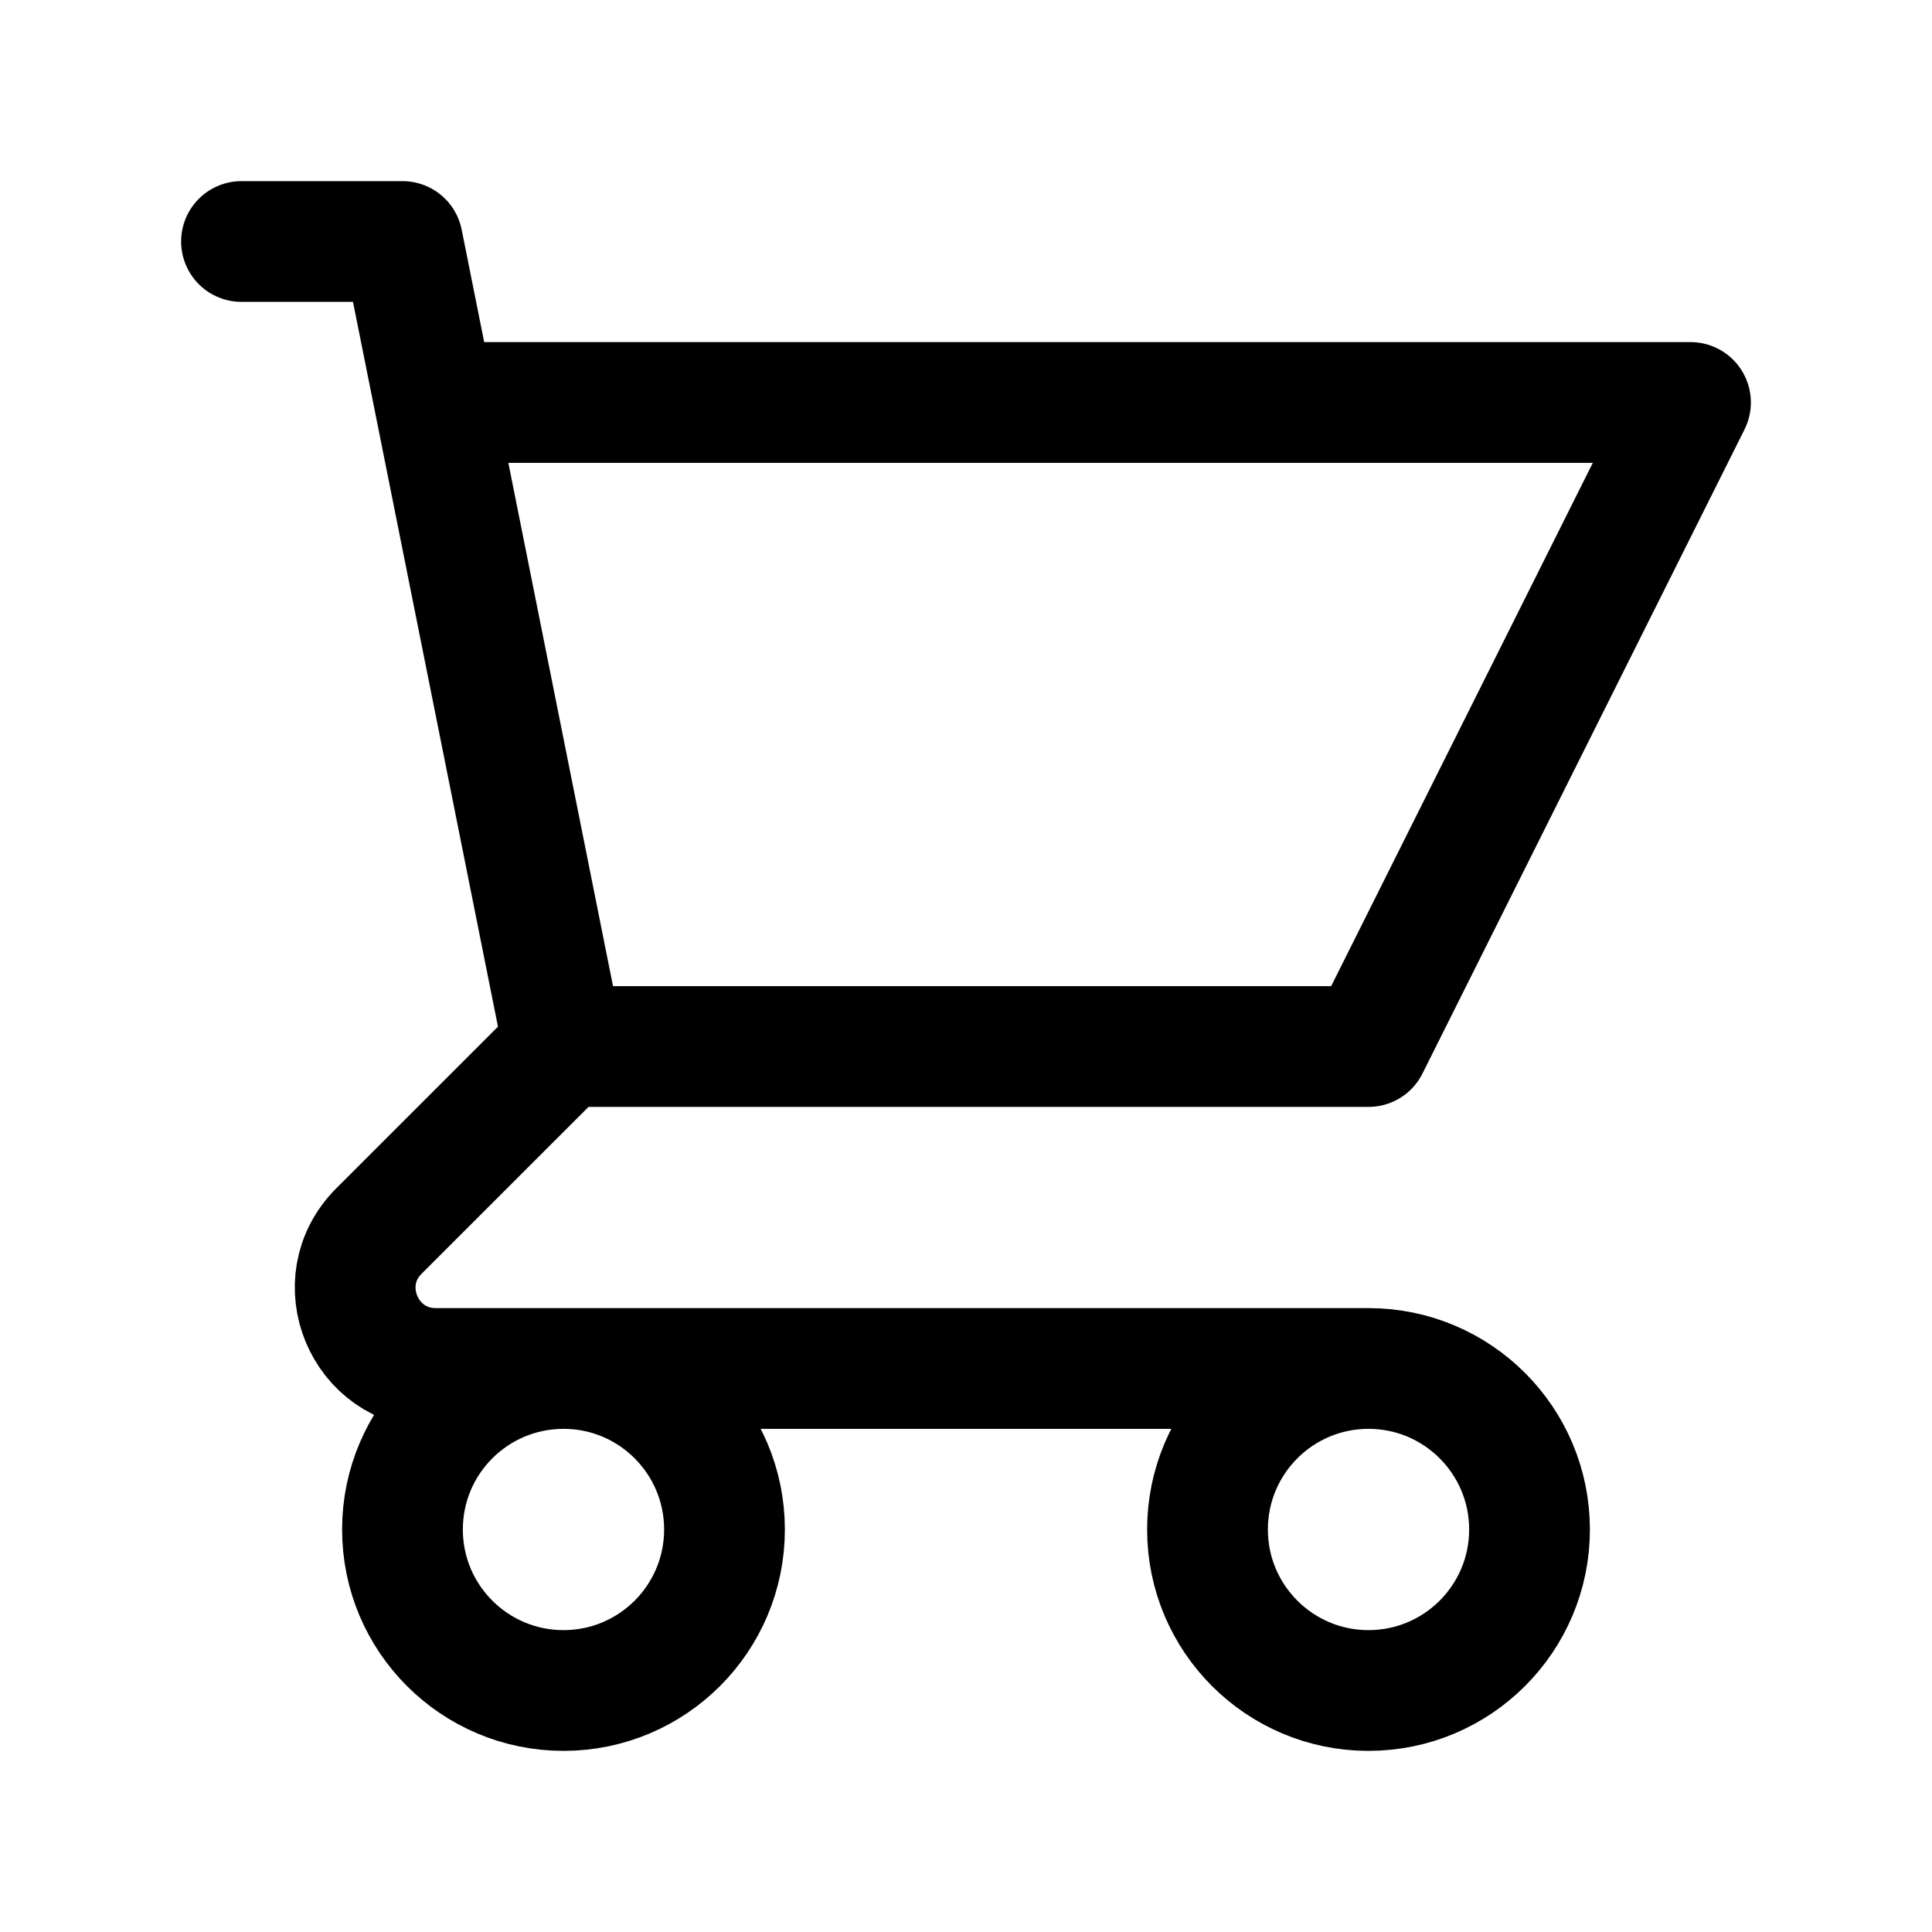
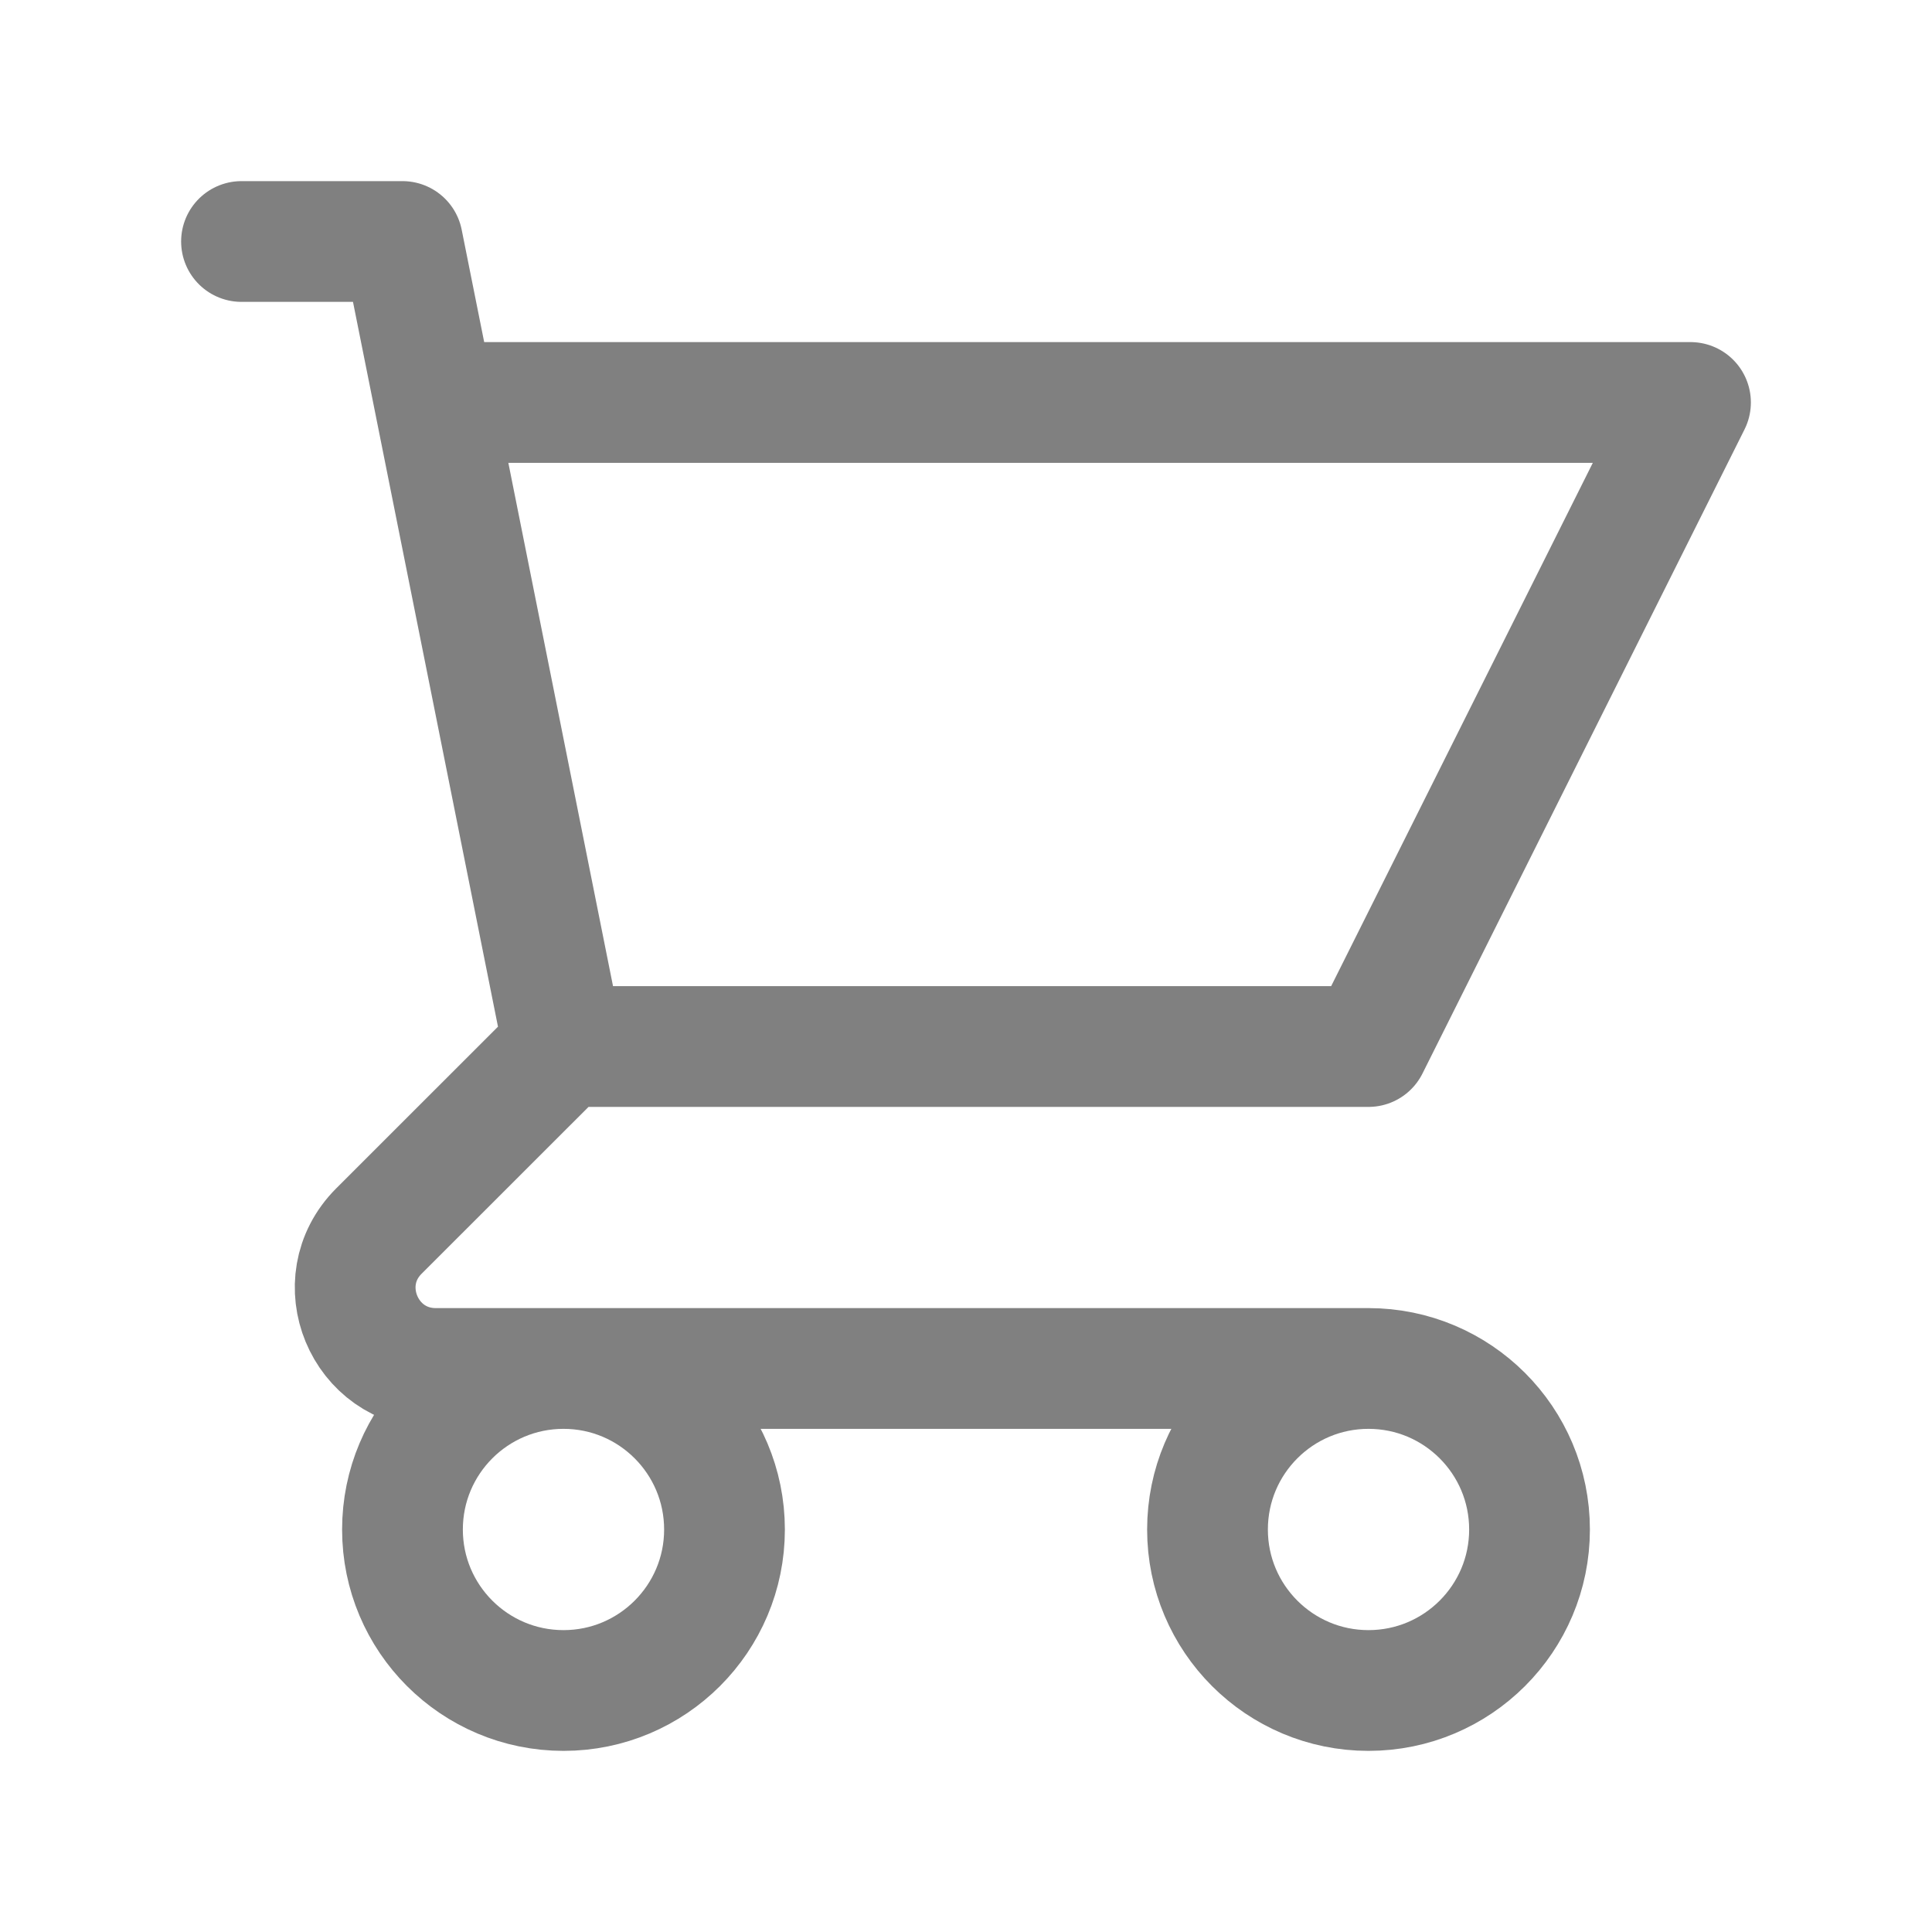
<svg xmlns="http://www.w3.org/2000/svg" width="22" height="22" viewBox="0 0 22 22" fill="none">
-   <path d="M2.75 2.75H4.583L4.95 4.583M4.95 4.583H19.25L15.583 11.917H6.417M4.95 4.583L6.417 11.917M6.417 11.917L4.315 14.018C3.737 14.596 4.146 15.583 4.963 15.583H15.583M15.583 15.583C14.571 15.583 13.75 16.404 13.75 17.417C13.75 18.429 14.571 19.25 15.583 19.25C16.596 19.25 17.417 18.429 17.417 17.417C17.417 16.404 16.596 15.583 15.583 15.583ZM8.25 17.417C8.25 18.429 7.429 19.25 6.417 19.25C5.404 19.25 4.583 18.429 4.583 17.417C4.583 16.404 5.404 15.583 6.417 15.583C7.429 15.583 8.25 16.404 8.25 17.417Z" stroke="black" stroke-width="1.375" stroke-linecap="round" stroke-linejoin="round" />
+   <path d="M2.75 2.75H4.583L4.95 4.583M4.95 4.583H19.25L15.583 11.917H6.417M4.95 4.583L6.417 11.917M6.417 11.917L4.315 14.018C3.737 14.596 4.146 15.583 4.963 15.583H15.583M15.583 15.583C14.571 15.583 13.75 16.404 13.75 17.417C13.75 18.429 14.571 19.25 15.583 19.25C16.596 19.25 17.417 18.429 17.417 17.417C17.417 16.404 16.596 15.583 15.583 15.583ZM8.25 17.417C8.25 18.429 7.429 19.25 6.417 19.25C5.404 19.25 4.583 18.429 4.583 17.417C4.583 16.404 5.404 15.583 6.417 15.583C7.429 15.583 8.25 16.404 8.25 17.417Z" stroke="#808080" stroke-width="1.375" stroke-linecap="round" stroke-linejoin="round" />
</svg>
